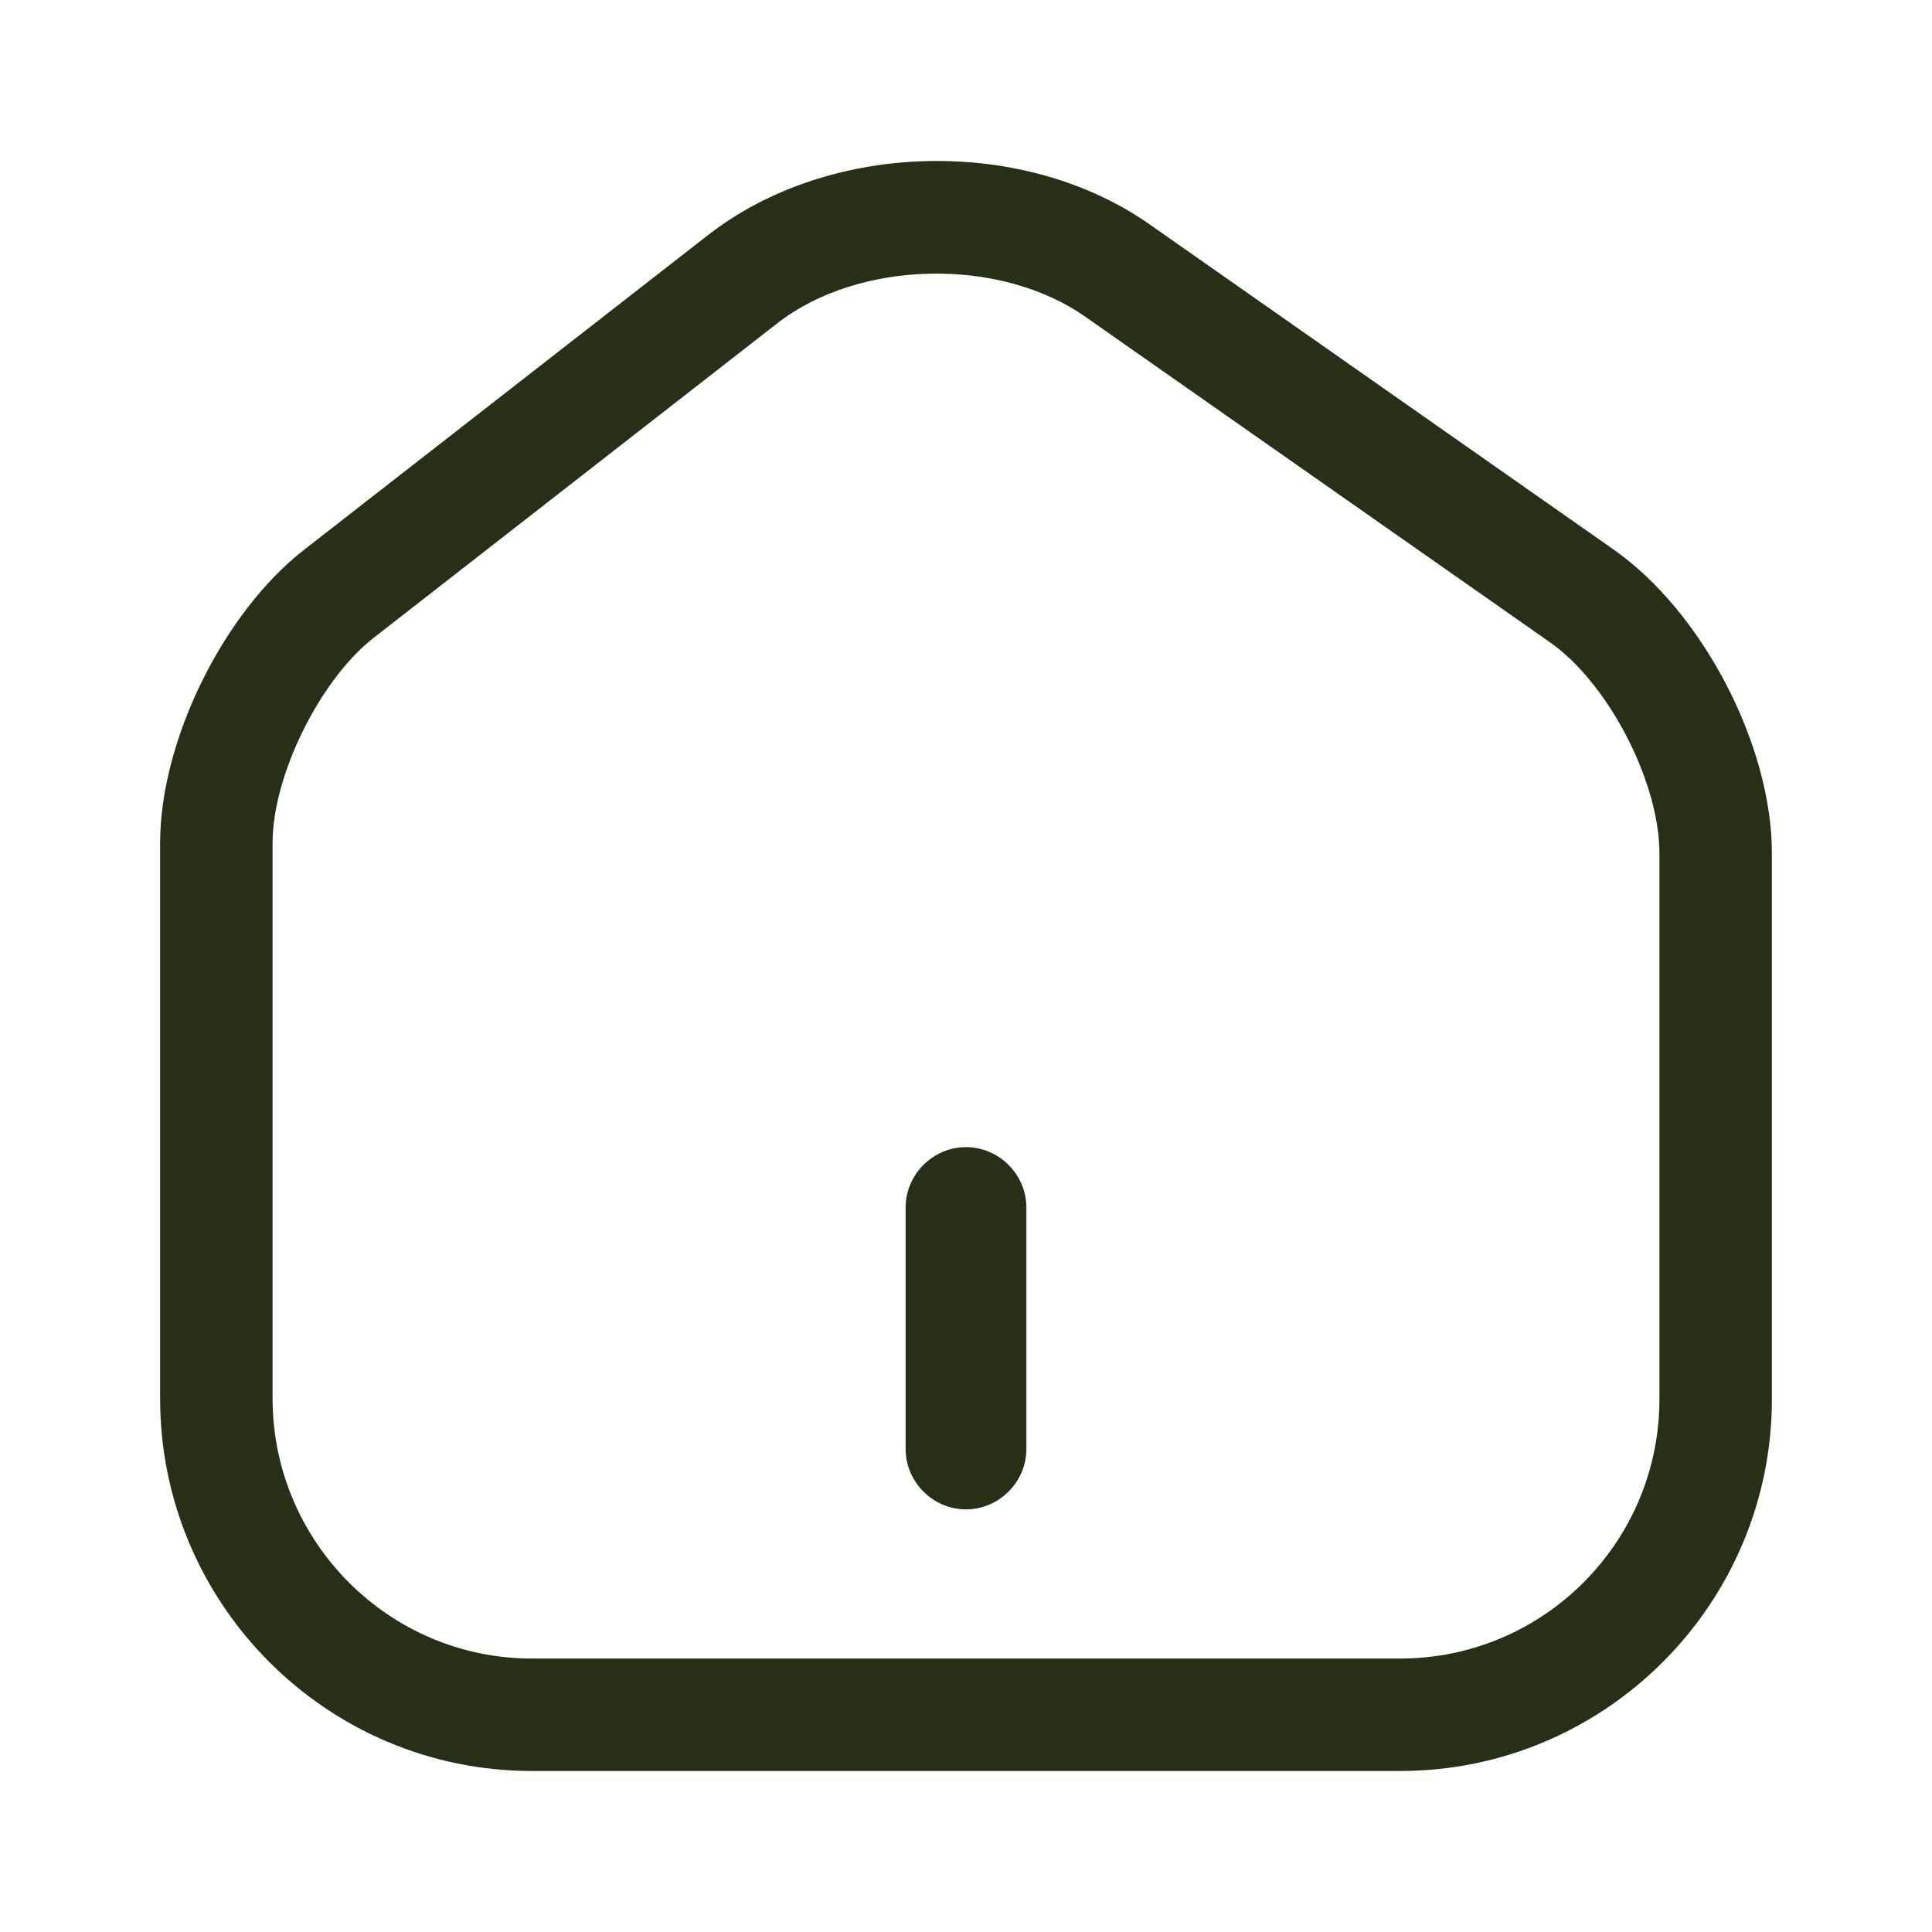
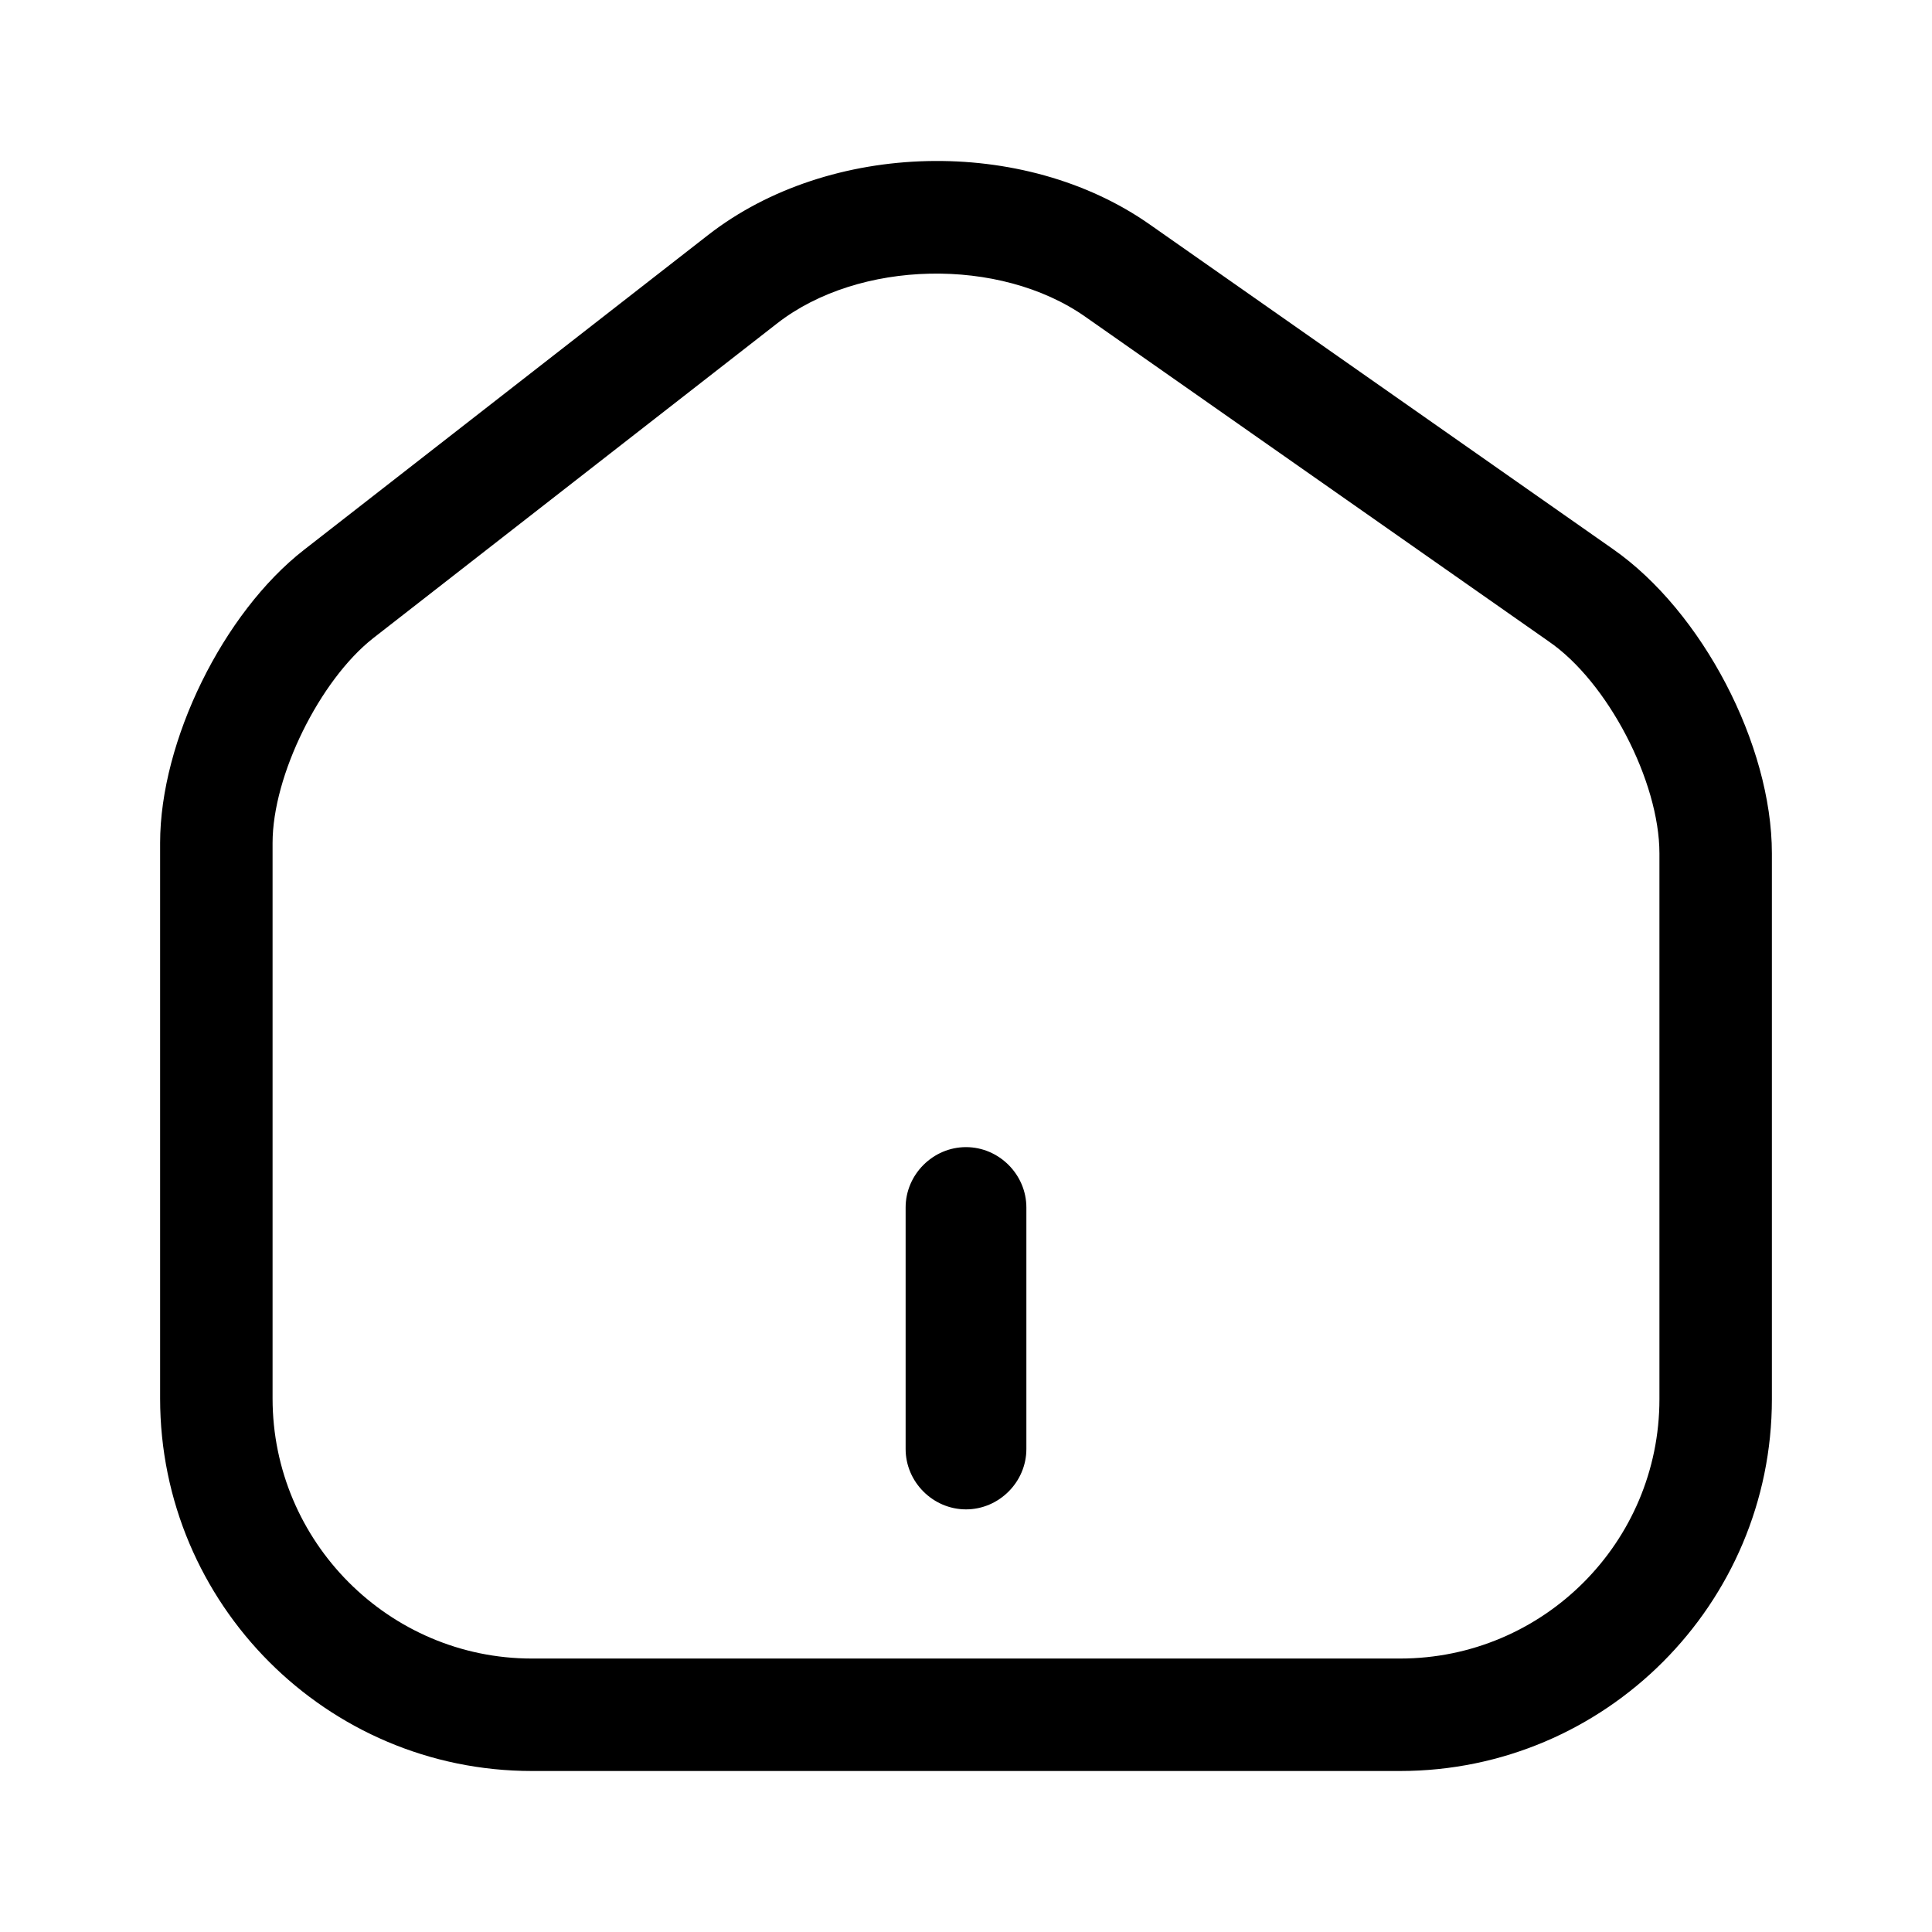
- <svg xmlns="http://www.w3.org/2000/svg" width="24" height="24" viewBox="0 0 24 24" fill="none">
-   <path d="M17.392 22H6.608C4.057 22 1.989 19.923 1.989 17.372V10.471C1.989 9.205 2.772 7.612 3.777 6.83L8.797 2.919C10.305 1.745 12.717 1.689 14.282 2.788L20.037 6.821C21.145 7.594 22.011 9.251 22.011 10.601V17.381C22.011 19.923 19.944 22 17.392 22ZM9.653 4.018L4.634 7.929C3.973 8.45 3.386 9.633 3.386 10.471V17.372C3.386 19.15 4.83 20.603 6.608 20.603H17.392C19.171 20.603 20.614 19.16 20.614 17.381V10.601C20.614 9.708 19.972 8.469 19.236 7.966L13.481 3.934C12.419 3.189 10.668 3.226 9.653 4.018Z" fill="#253017" />
-   <path d="M12 18.75C11.59 18.75 11.25 18.41 11.25 18V15C11.25 14.59 11.59 14.25 12 14.25C12.41 14.25 12.75 14.59 12.75 15V18C12.75 18.41 12.41 18.75 12 18.75Z" fill="#253017" />
+ <svg xmlns="http://www.w3.org/2000/svg" width="24" height="24" viewBox="0 0 24 24" fill="currentColor">
+   <path d="M17.392 22H6.608C4.057 22 1.989 19.923 1.989 17.372V10.471C1.989 9.205 2.772 7.612 3.777 6.83L8.797 2.919C10.305 1.745 12.717 1.689 14.282 2.788L20.037 6.821C21.145 7.594 22.011 9.251 22.011 10.601V17.381C22.011 19.923 19.944 22 17.392 22ZM9.653 4.018L4.634 7.929C3.973 8.45 3.386 9.633 3.386 10.471V17.372C3.386 19.15 4.83 20.603 6.608 20.603H17.392C19.171 20.603 20.614 19.16 20.614 17.381V10.601C20.614 9.708 19.972 8.469 19.236 7.966L13.481 3.934C12.419 3.189 10.668 3.226 9.653 4.018Z" />
+   <path d="M12 18.75C11.59 18.75 11.25 18.41 11.25 18V15C11.25 14.59 11.59 14.25 12 14.25C12.41 14.25 12.75 14.59 12.75 15V18C12.75 18.41 12.41 18.75 12 18.75Z" />
</svg>
